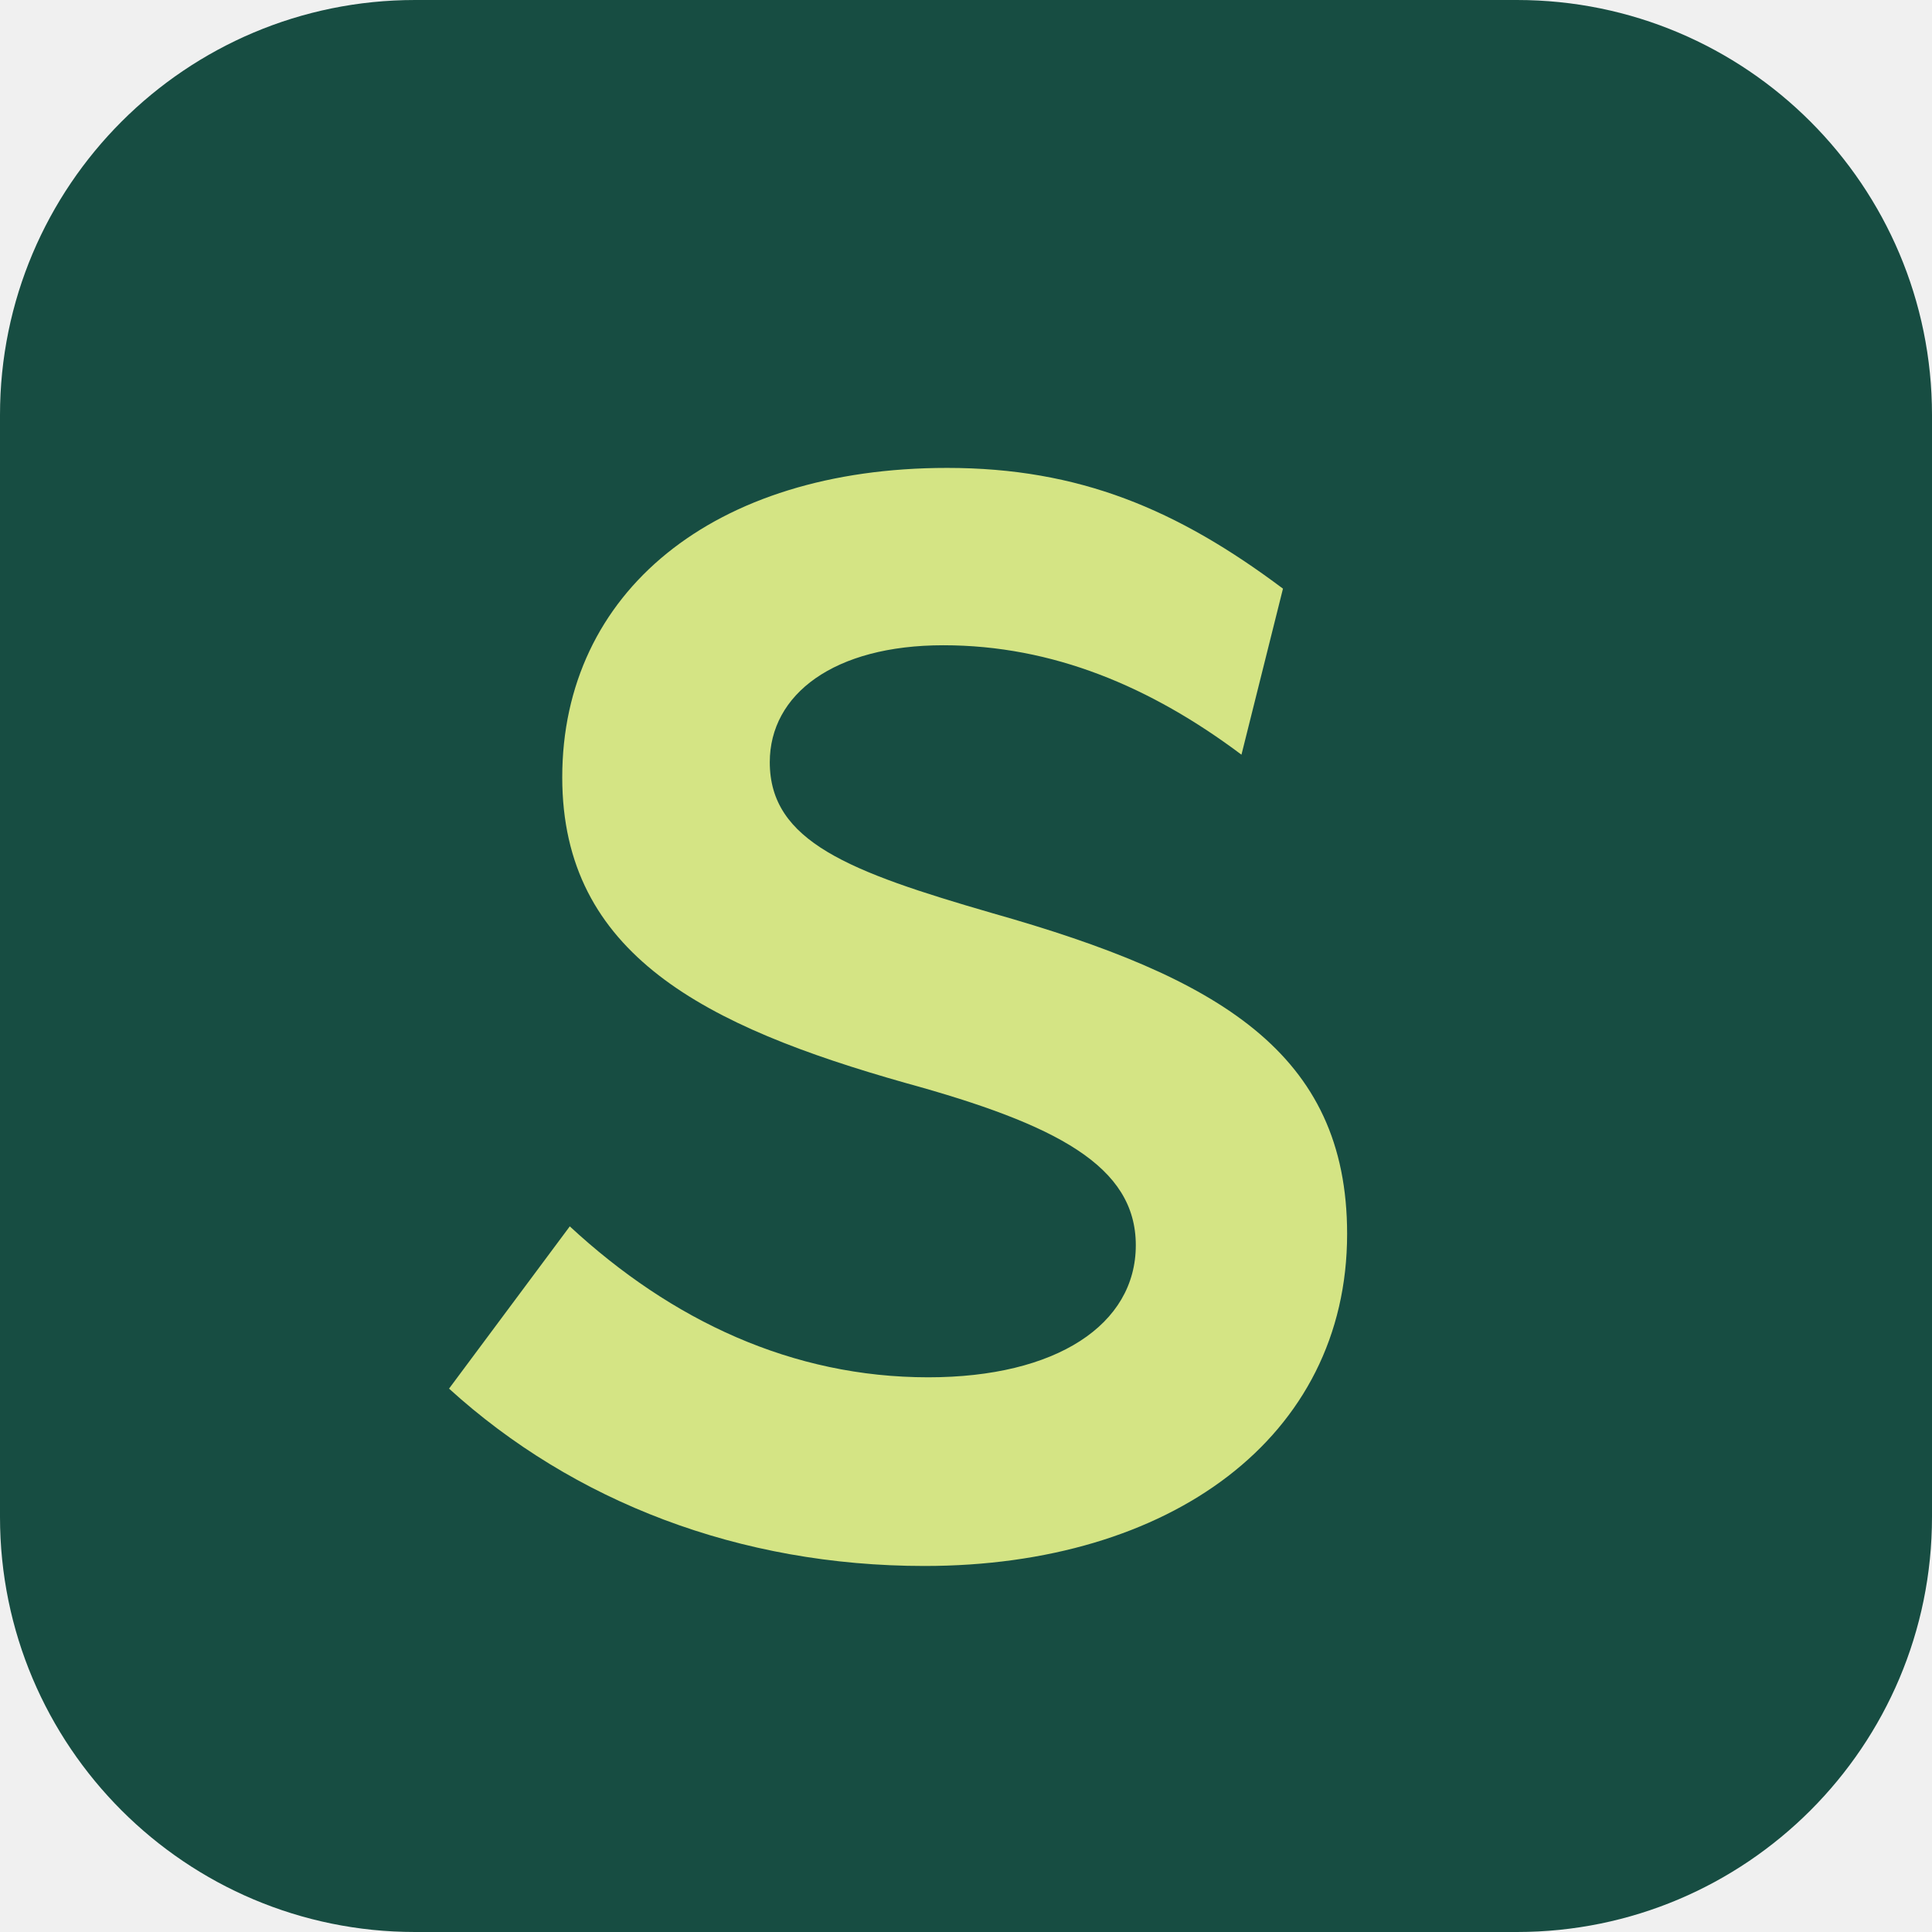
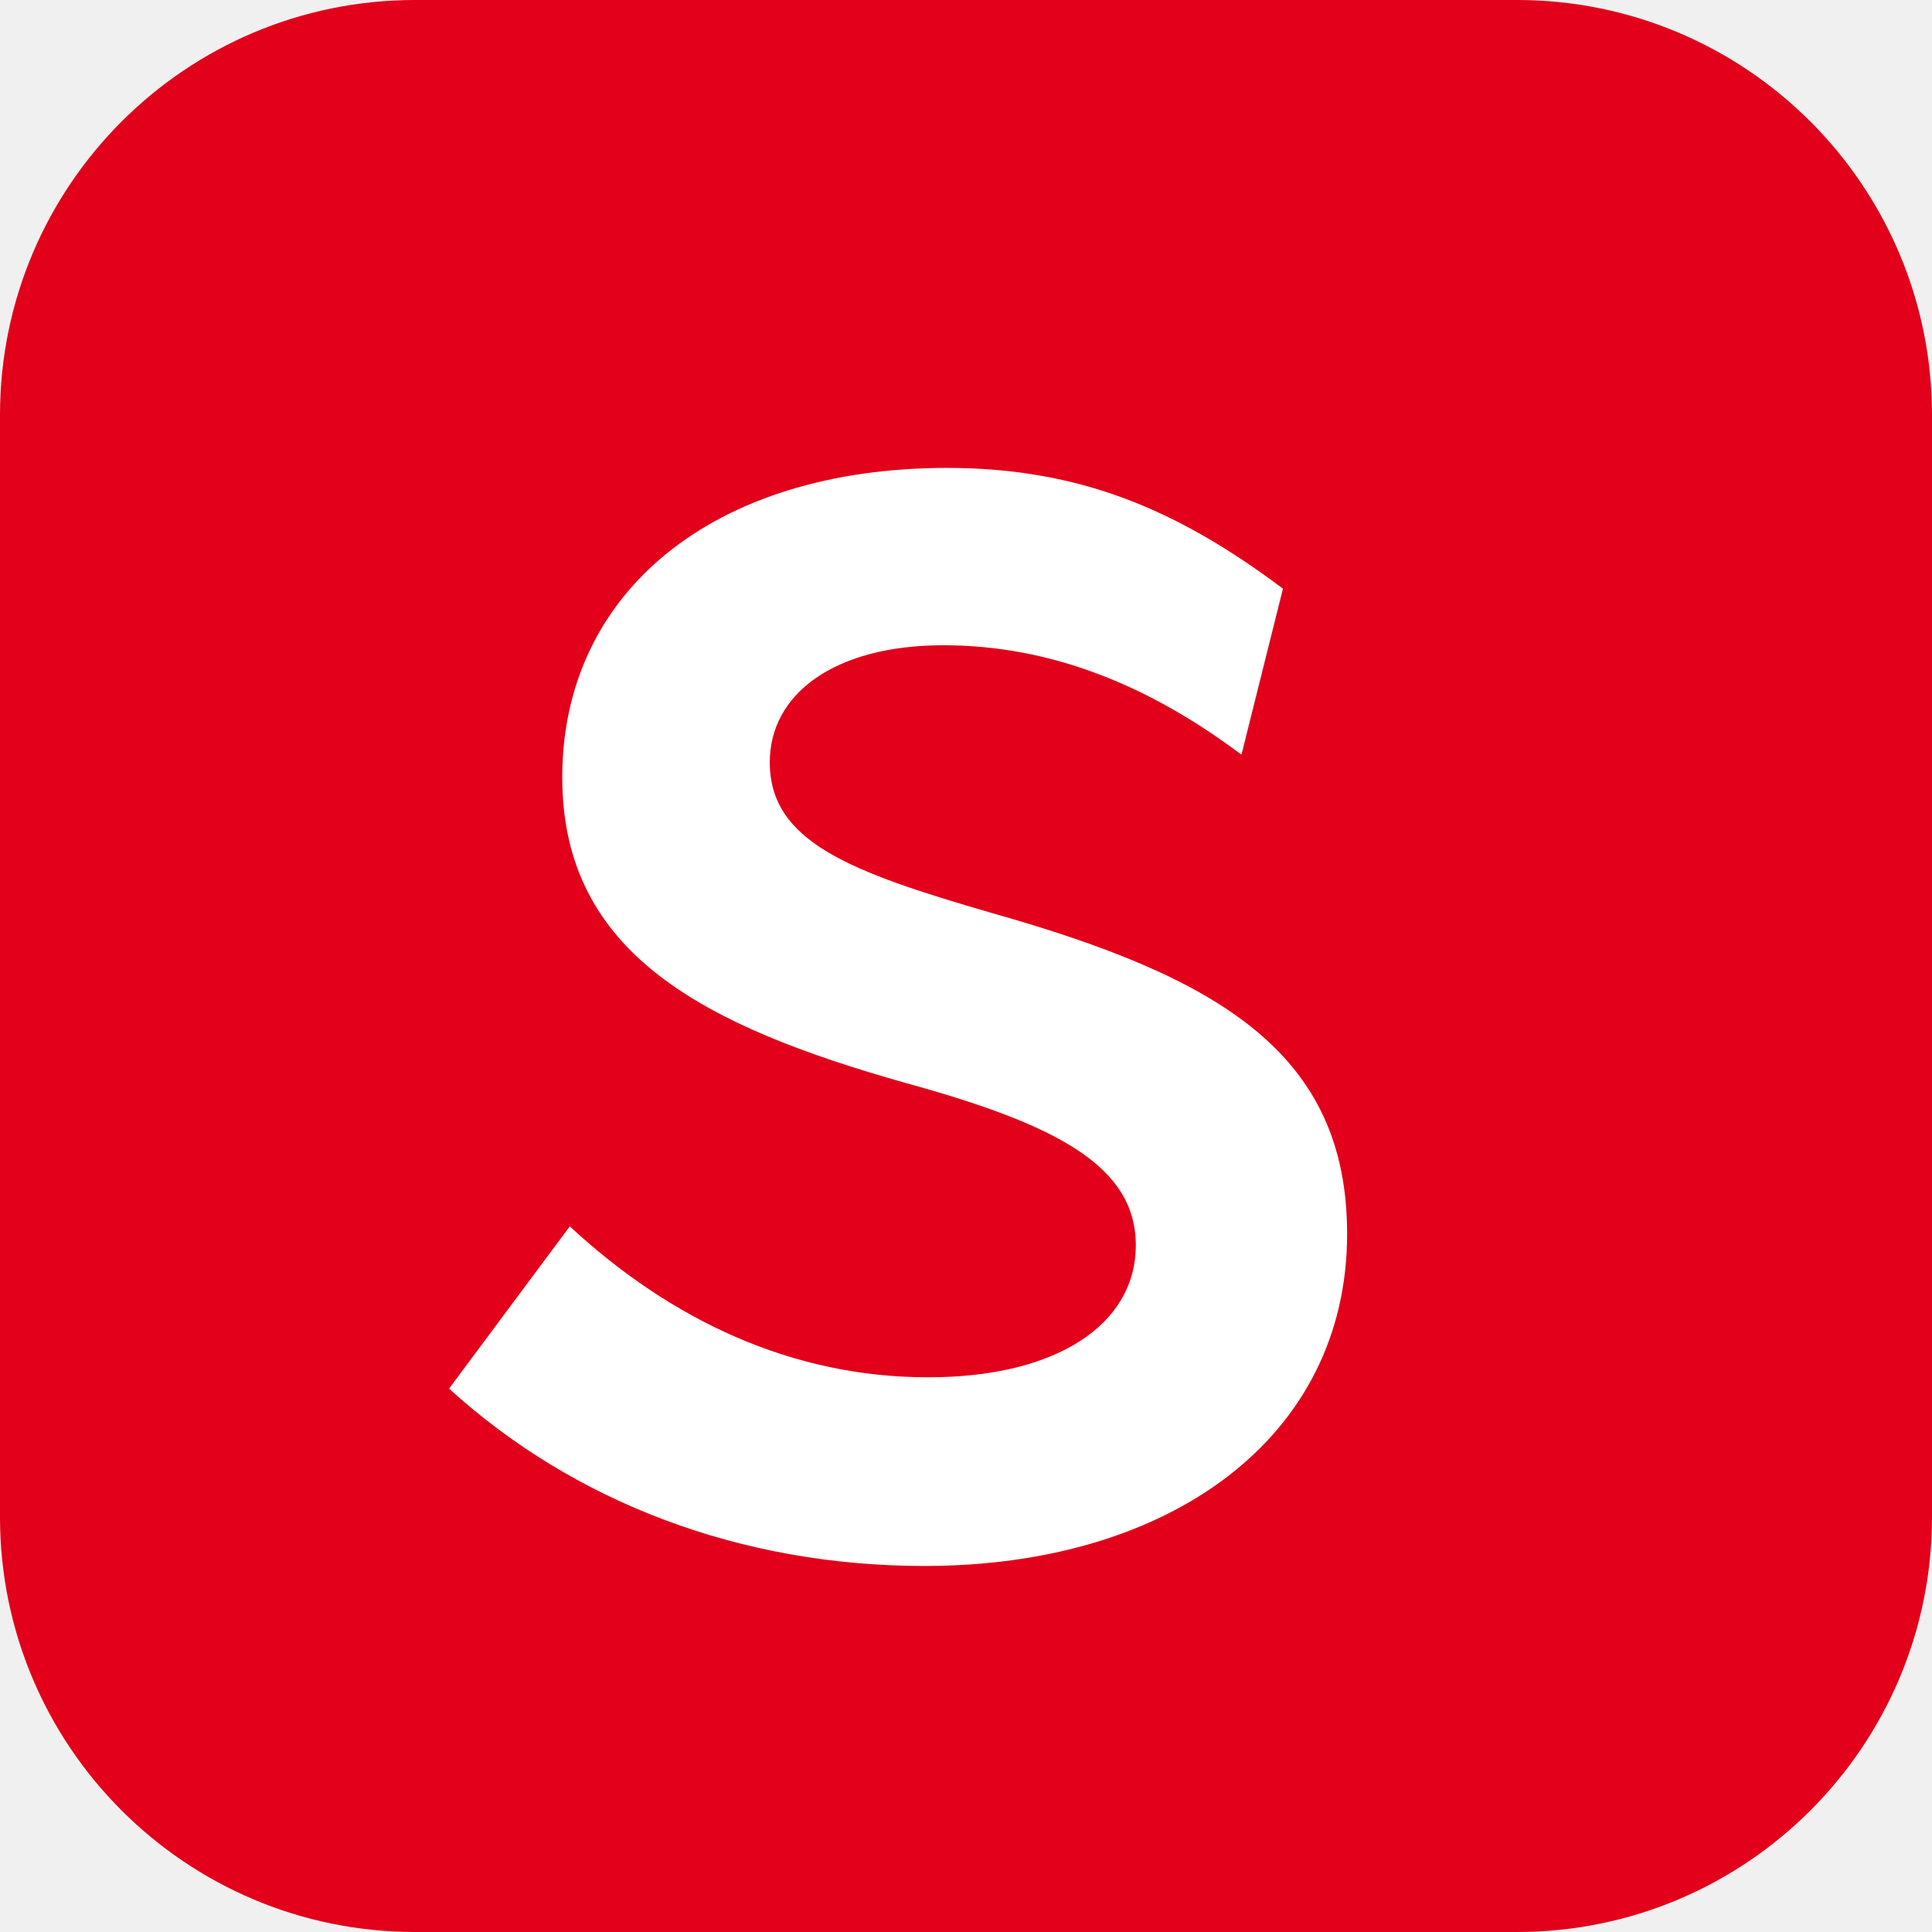
<svg xmlns="http://www.w3.org/2000/svg" width="512" height="512" viewBox="0 0 512 512">
-   <rect width="512" height="512" rx="110" fill="#174d42" />
-   <path d="M340 156c-28-21-54-32-89-32-62 0-102 33-102 82 0 47 38 66 91 81 40 11 61 22 61 43 0 21-21 35-55 35-36 0-68-15-95-40l-32 43c33 30 77 47 126 47 65 0 112-34 112-88 0-48-34-68-94-85-38-11-59-19-59-40 0-18 17-31 46-31 29 0 55 11 79 29z" fill="#d4e484" />
+   <rect width="512" height="512" rx="110" fill="#e2001a" />
+   <path d="M340 156c-28-21-54-32-89-32-62 0-102 33-102 82 0 47 38 66 91 81 40 11 61 22 61 43 0 21-21 35-55 35-36 0-68-15-95-40l-32 43c33 30 77 47 126 47 65 0 112-34 112-88 0-48-34-68-94-85-38-11-59-19-59-40 0-18 17-31 46-31 29 0 55 11 79 29z" fill="#ffffff" />
</svg>
